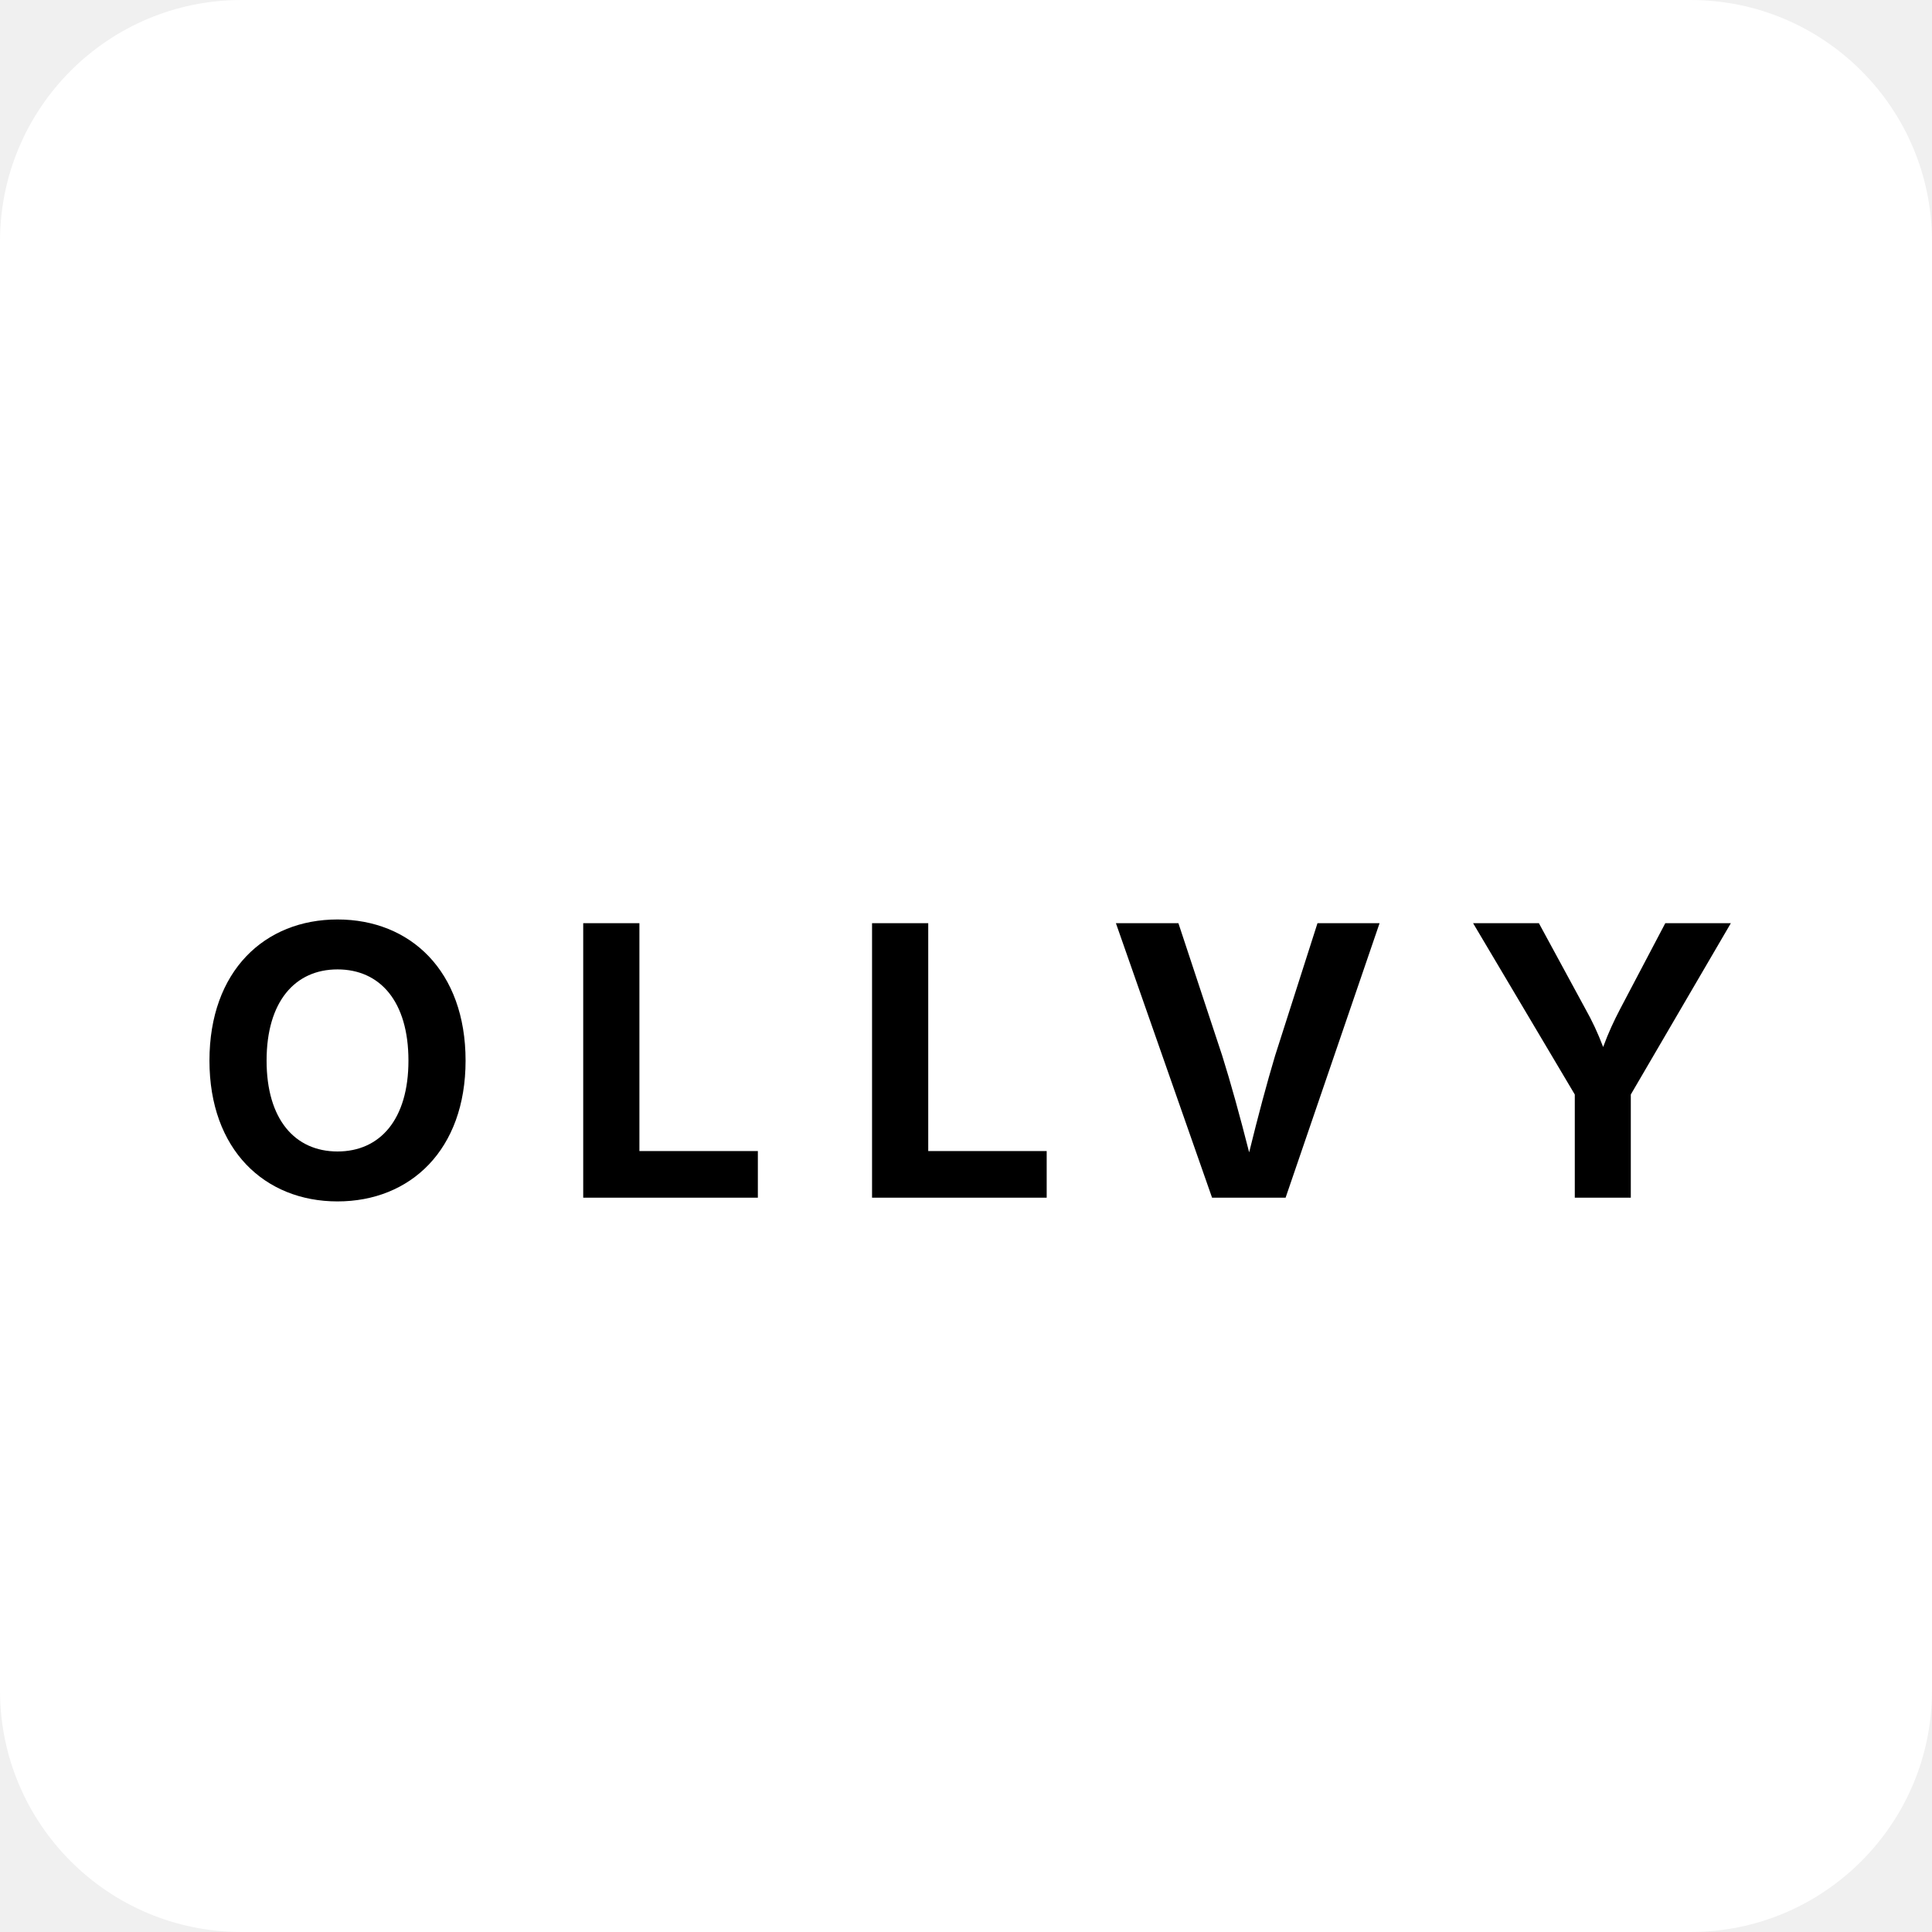
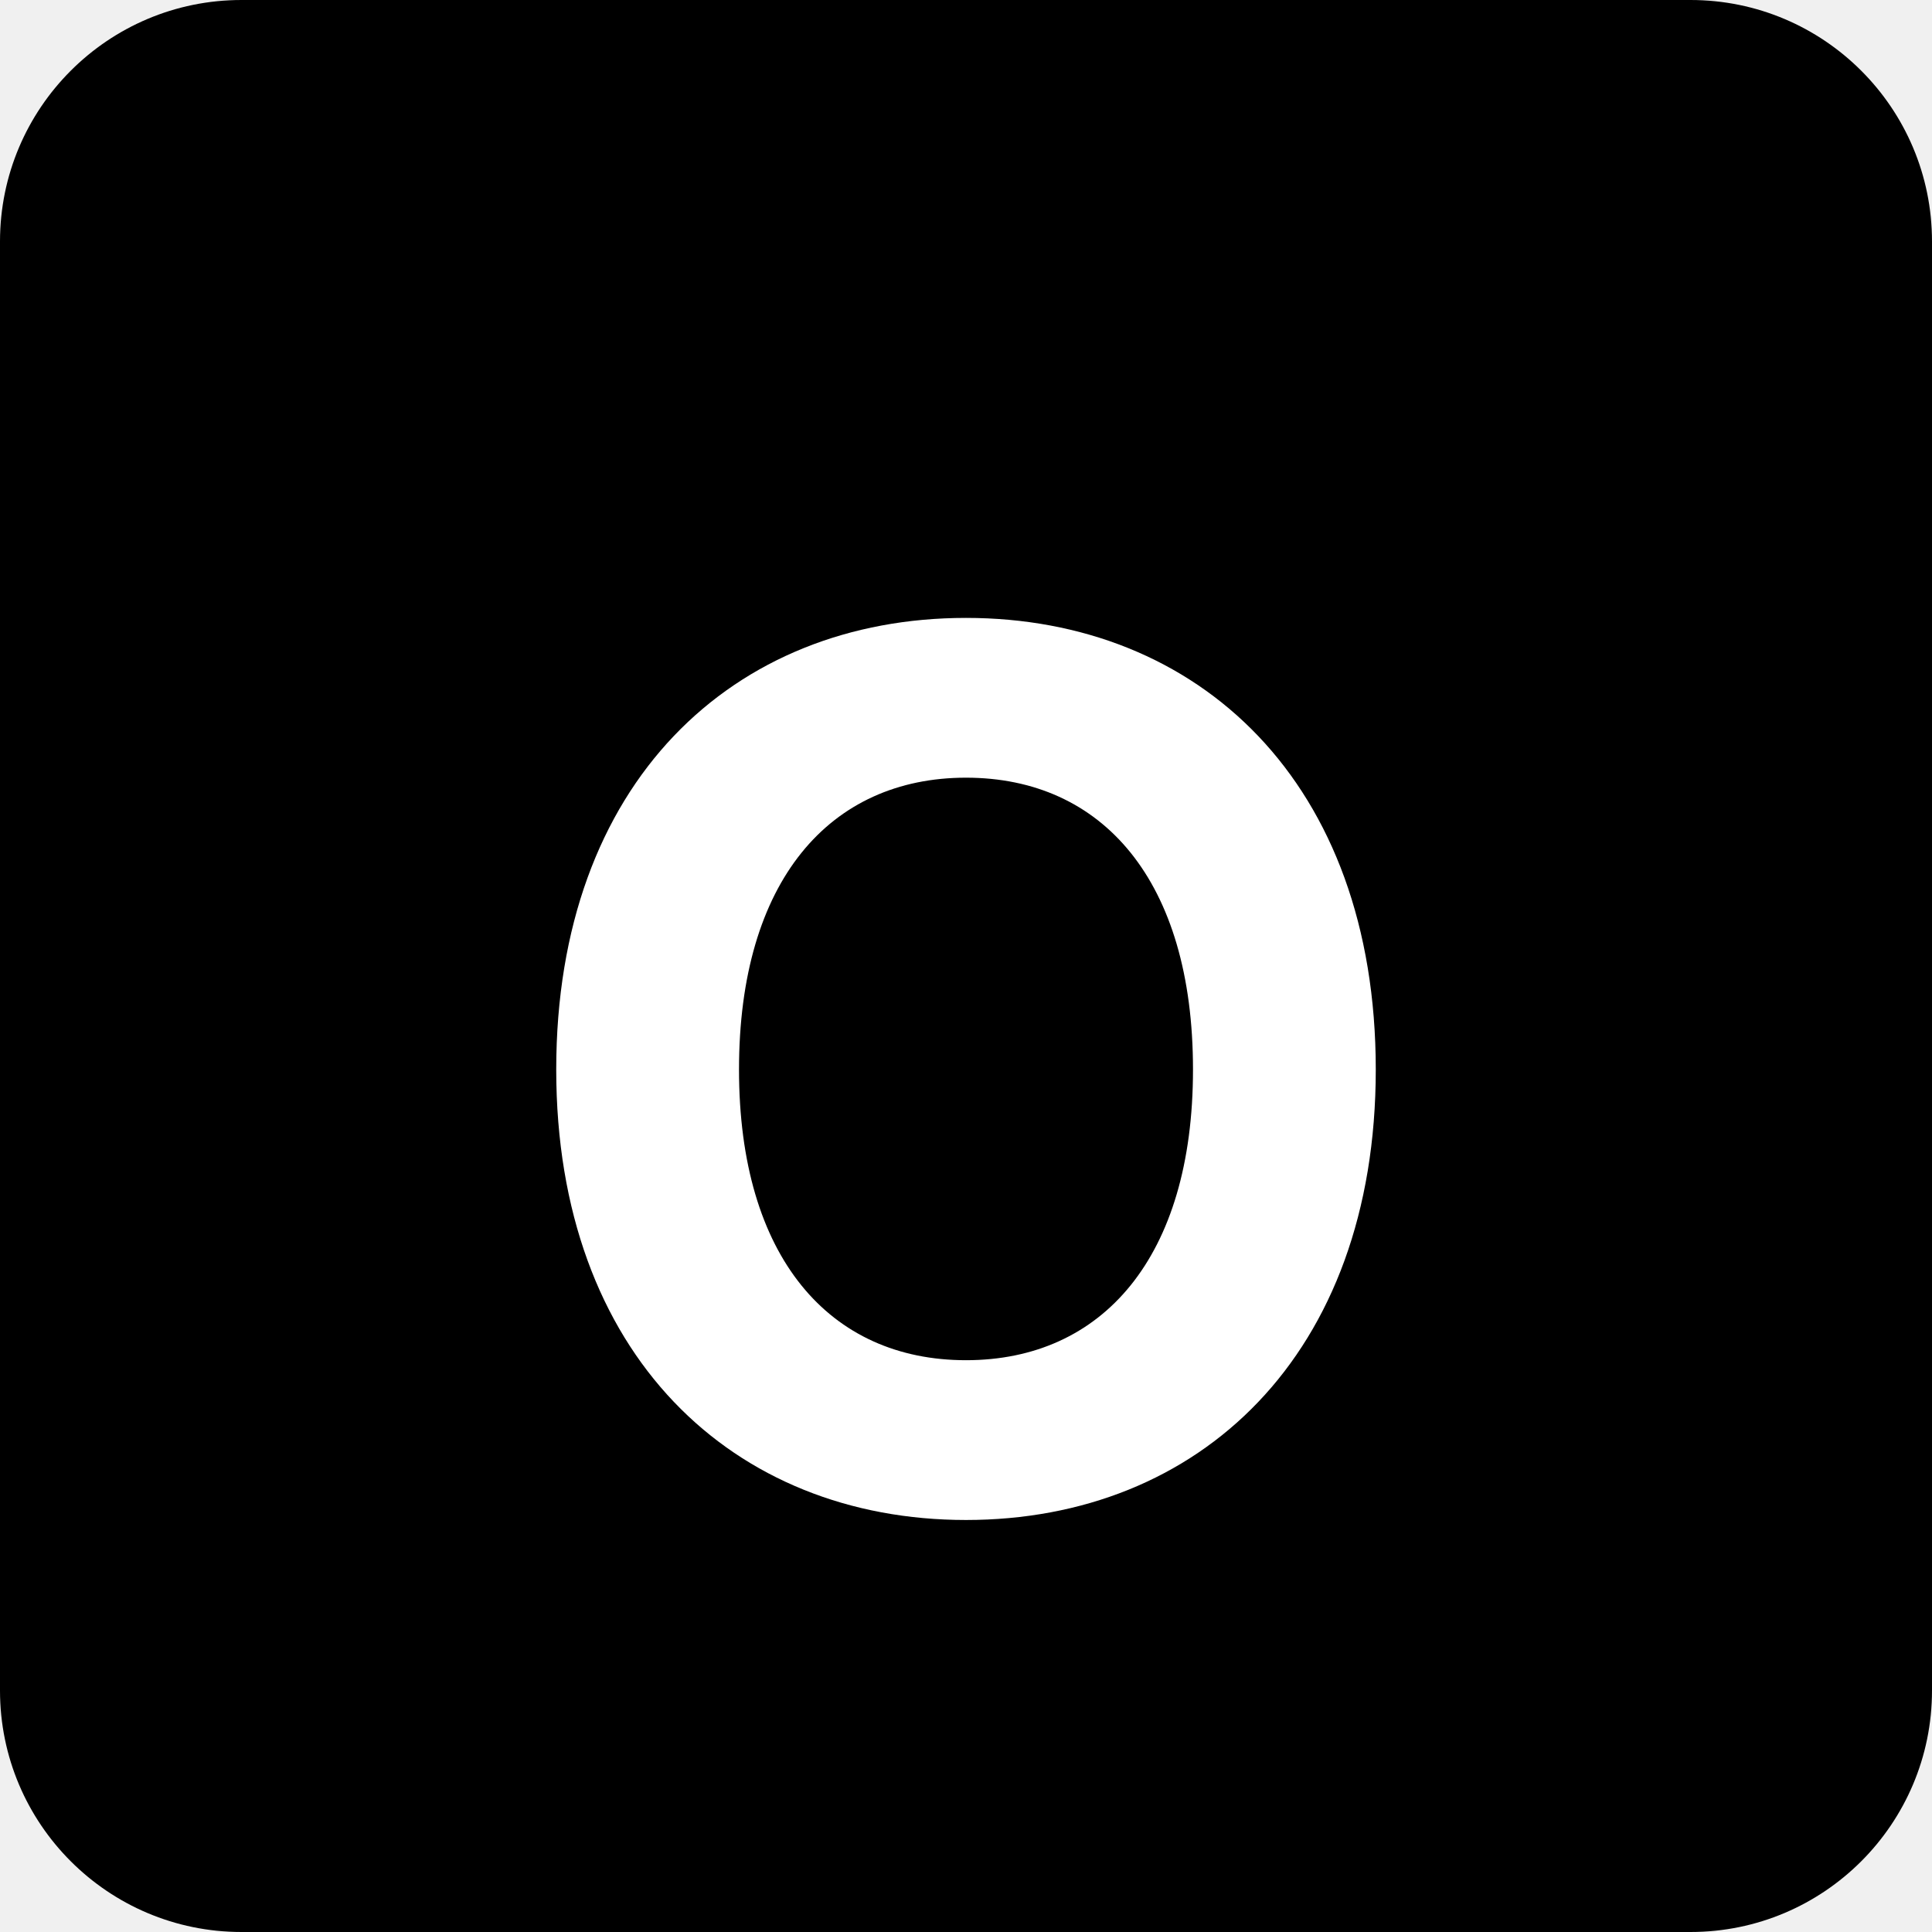
<svg xmlns="http://www.w3.org/2000/svg" viewBox="0 0 512 512" width="512" height="512">
-   <rect width="512" height="512" rx="64" fill="white" />
-   <text x="256" y="280" dominant-baseline="middle" text-anchor="middle" font-family="system-ui, -apple-system, sans-serif" font-size="100" font-weight="700" fill="#000000" letter-spacing="20">
-     OLLVY
+   <rect width="512" height="512" rx="64" fill="#000000" />
+   <text x="256" y="280" dominant-baseline="middle" text-anchor="middle" font-family="system-ui, -apple-system, sans-serif" font-size="320" font-weight="700" fill="#ffffff">
+     O
  </text>
</svg>
